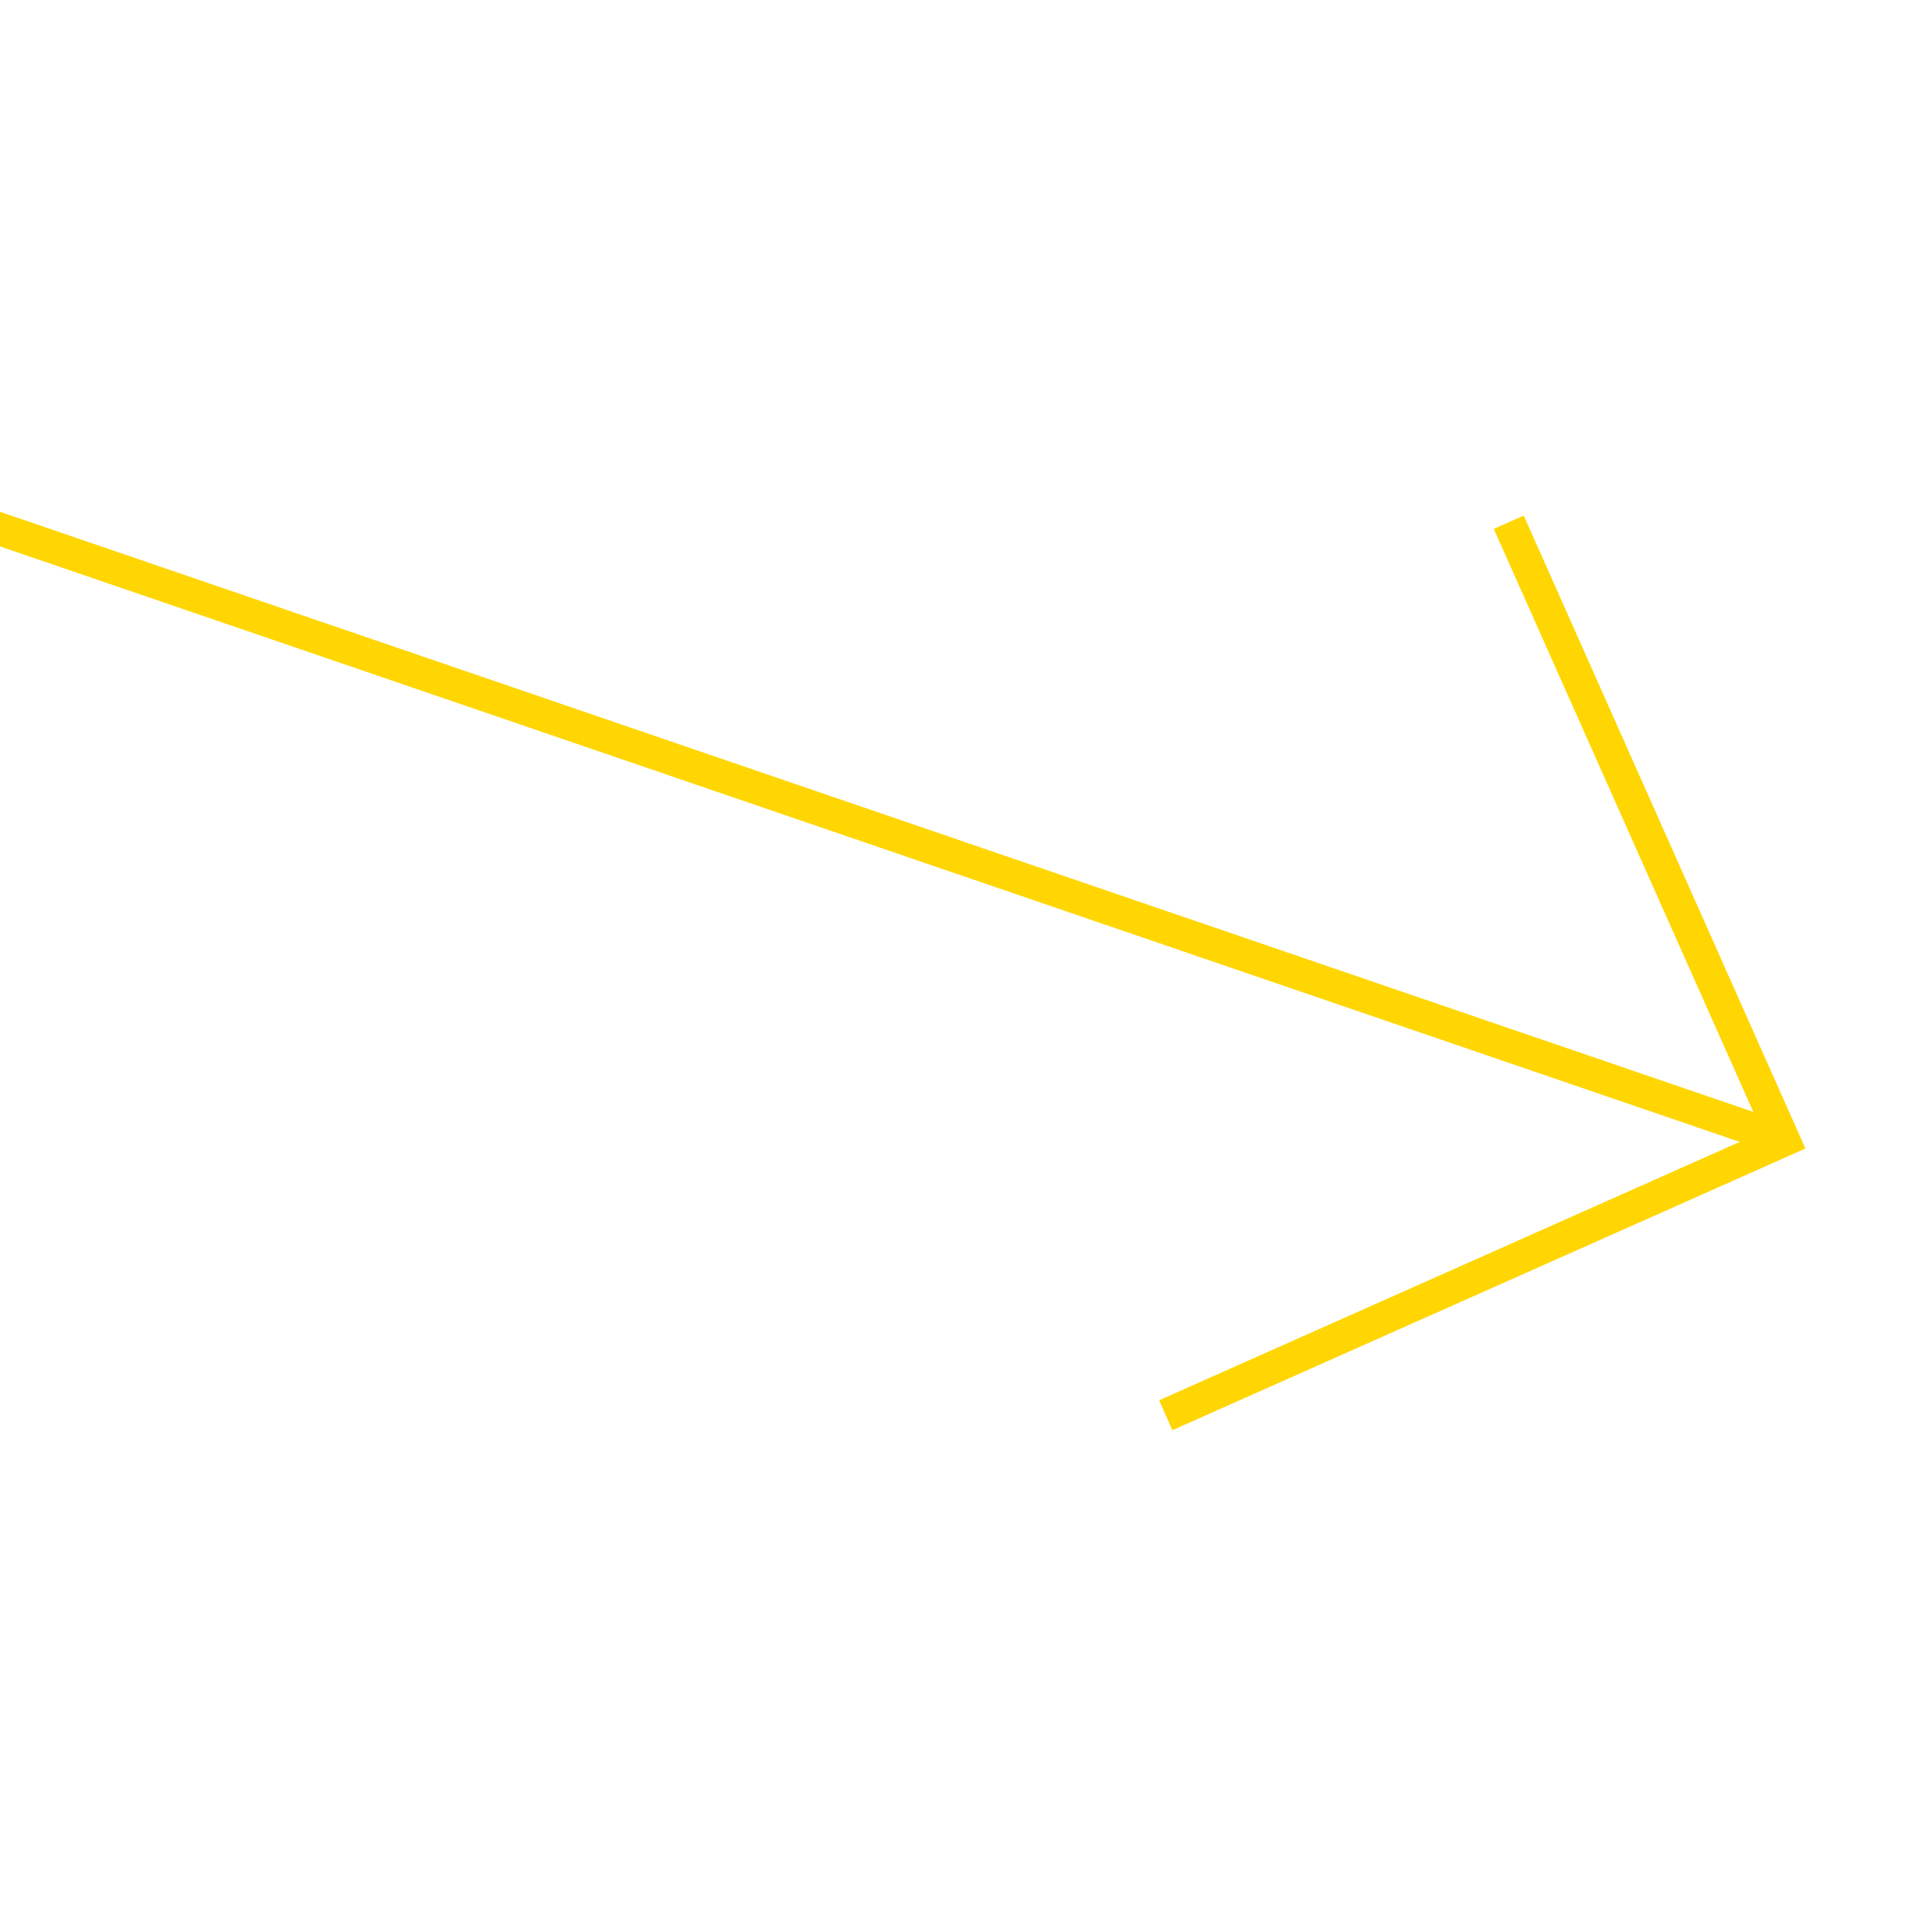
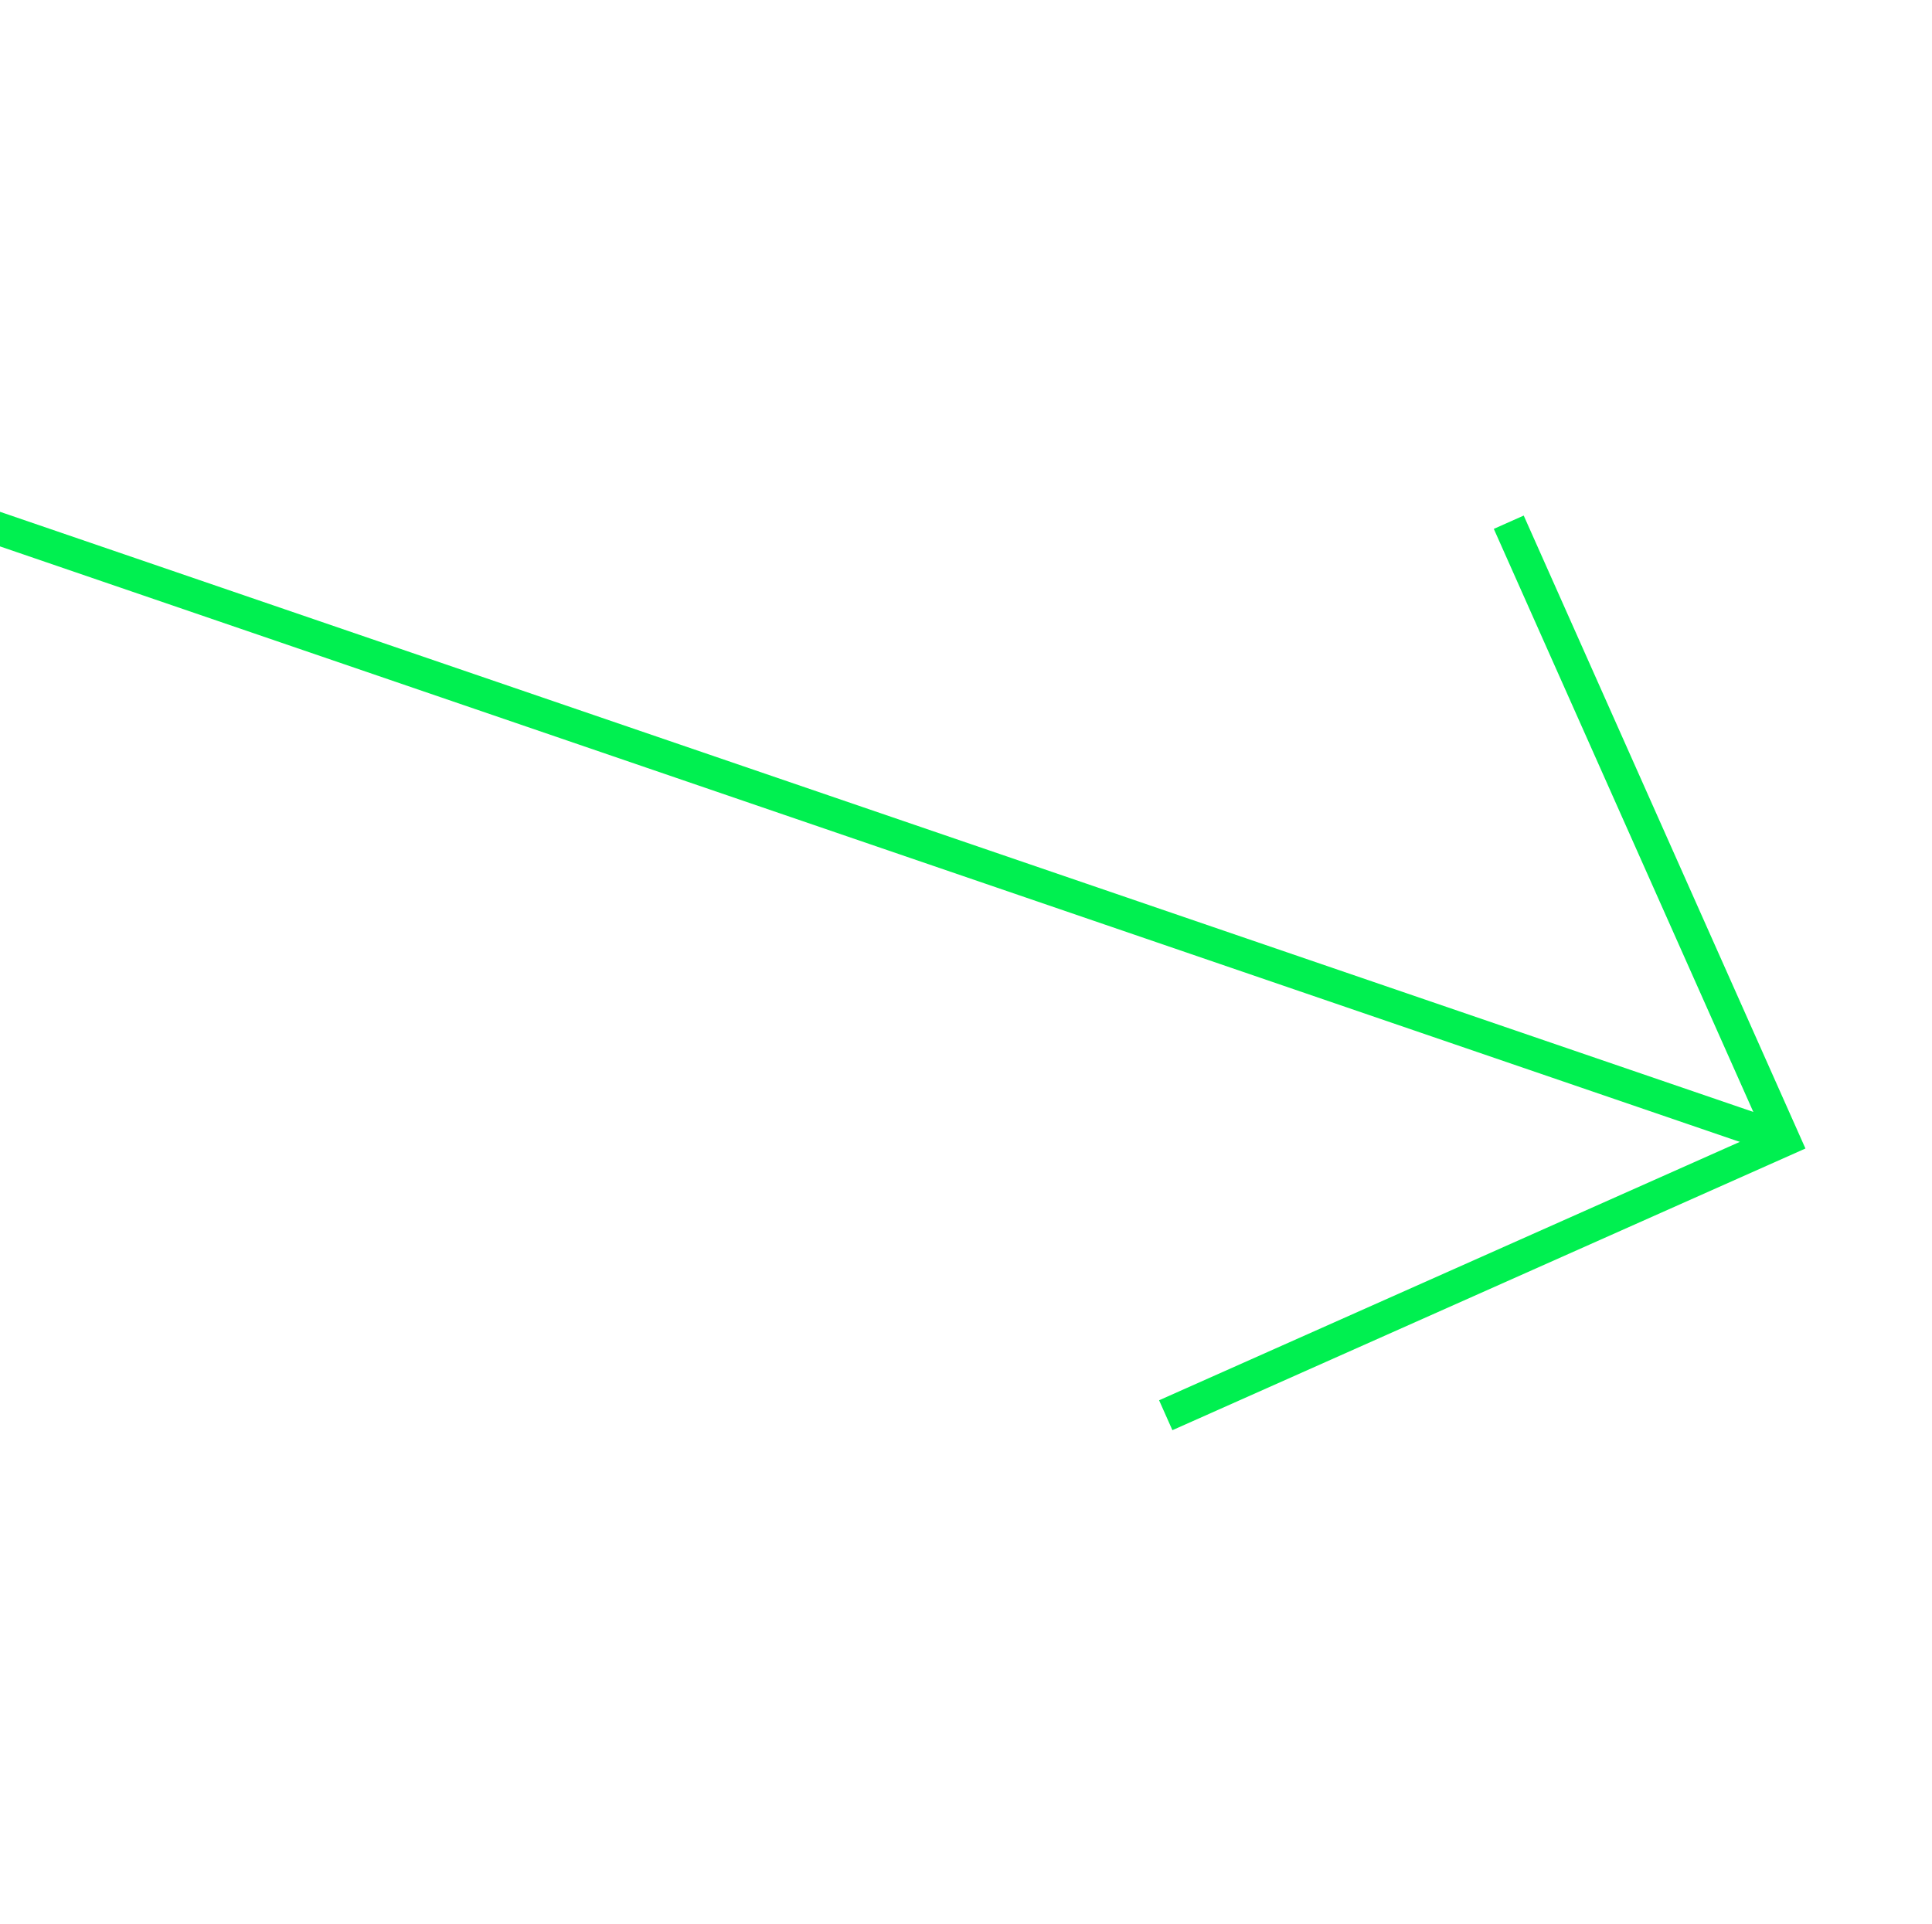
<svg xmlns="http://www.w3.org/2000/svg" id="Ebene_1" version="1.1" viewBox="0 0 236 235">
  <defs>
    <style>
      .st0 {
        fill: none;
-         stroke: #ffd602;
+         stroke: #00f050;
        stroke-width: 4px;
      }
    </style>
  </defs>
  <g id="Group_3">
    <path id="Vector_10" class="st0" d="M142.4,172.9l75.5-33.6-33.6-75.5" />
    <path id="Vector_9" class="st0" d="M-52.7,46.6l270.5,92.6" />
  </g>
</svg>
